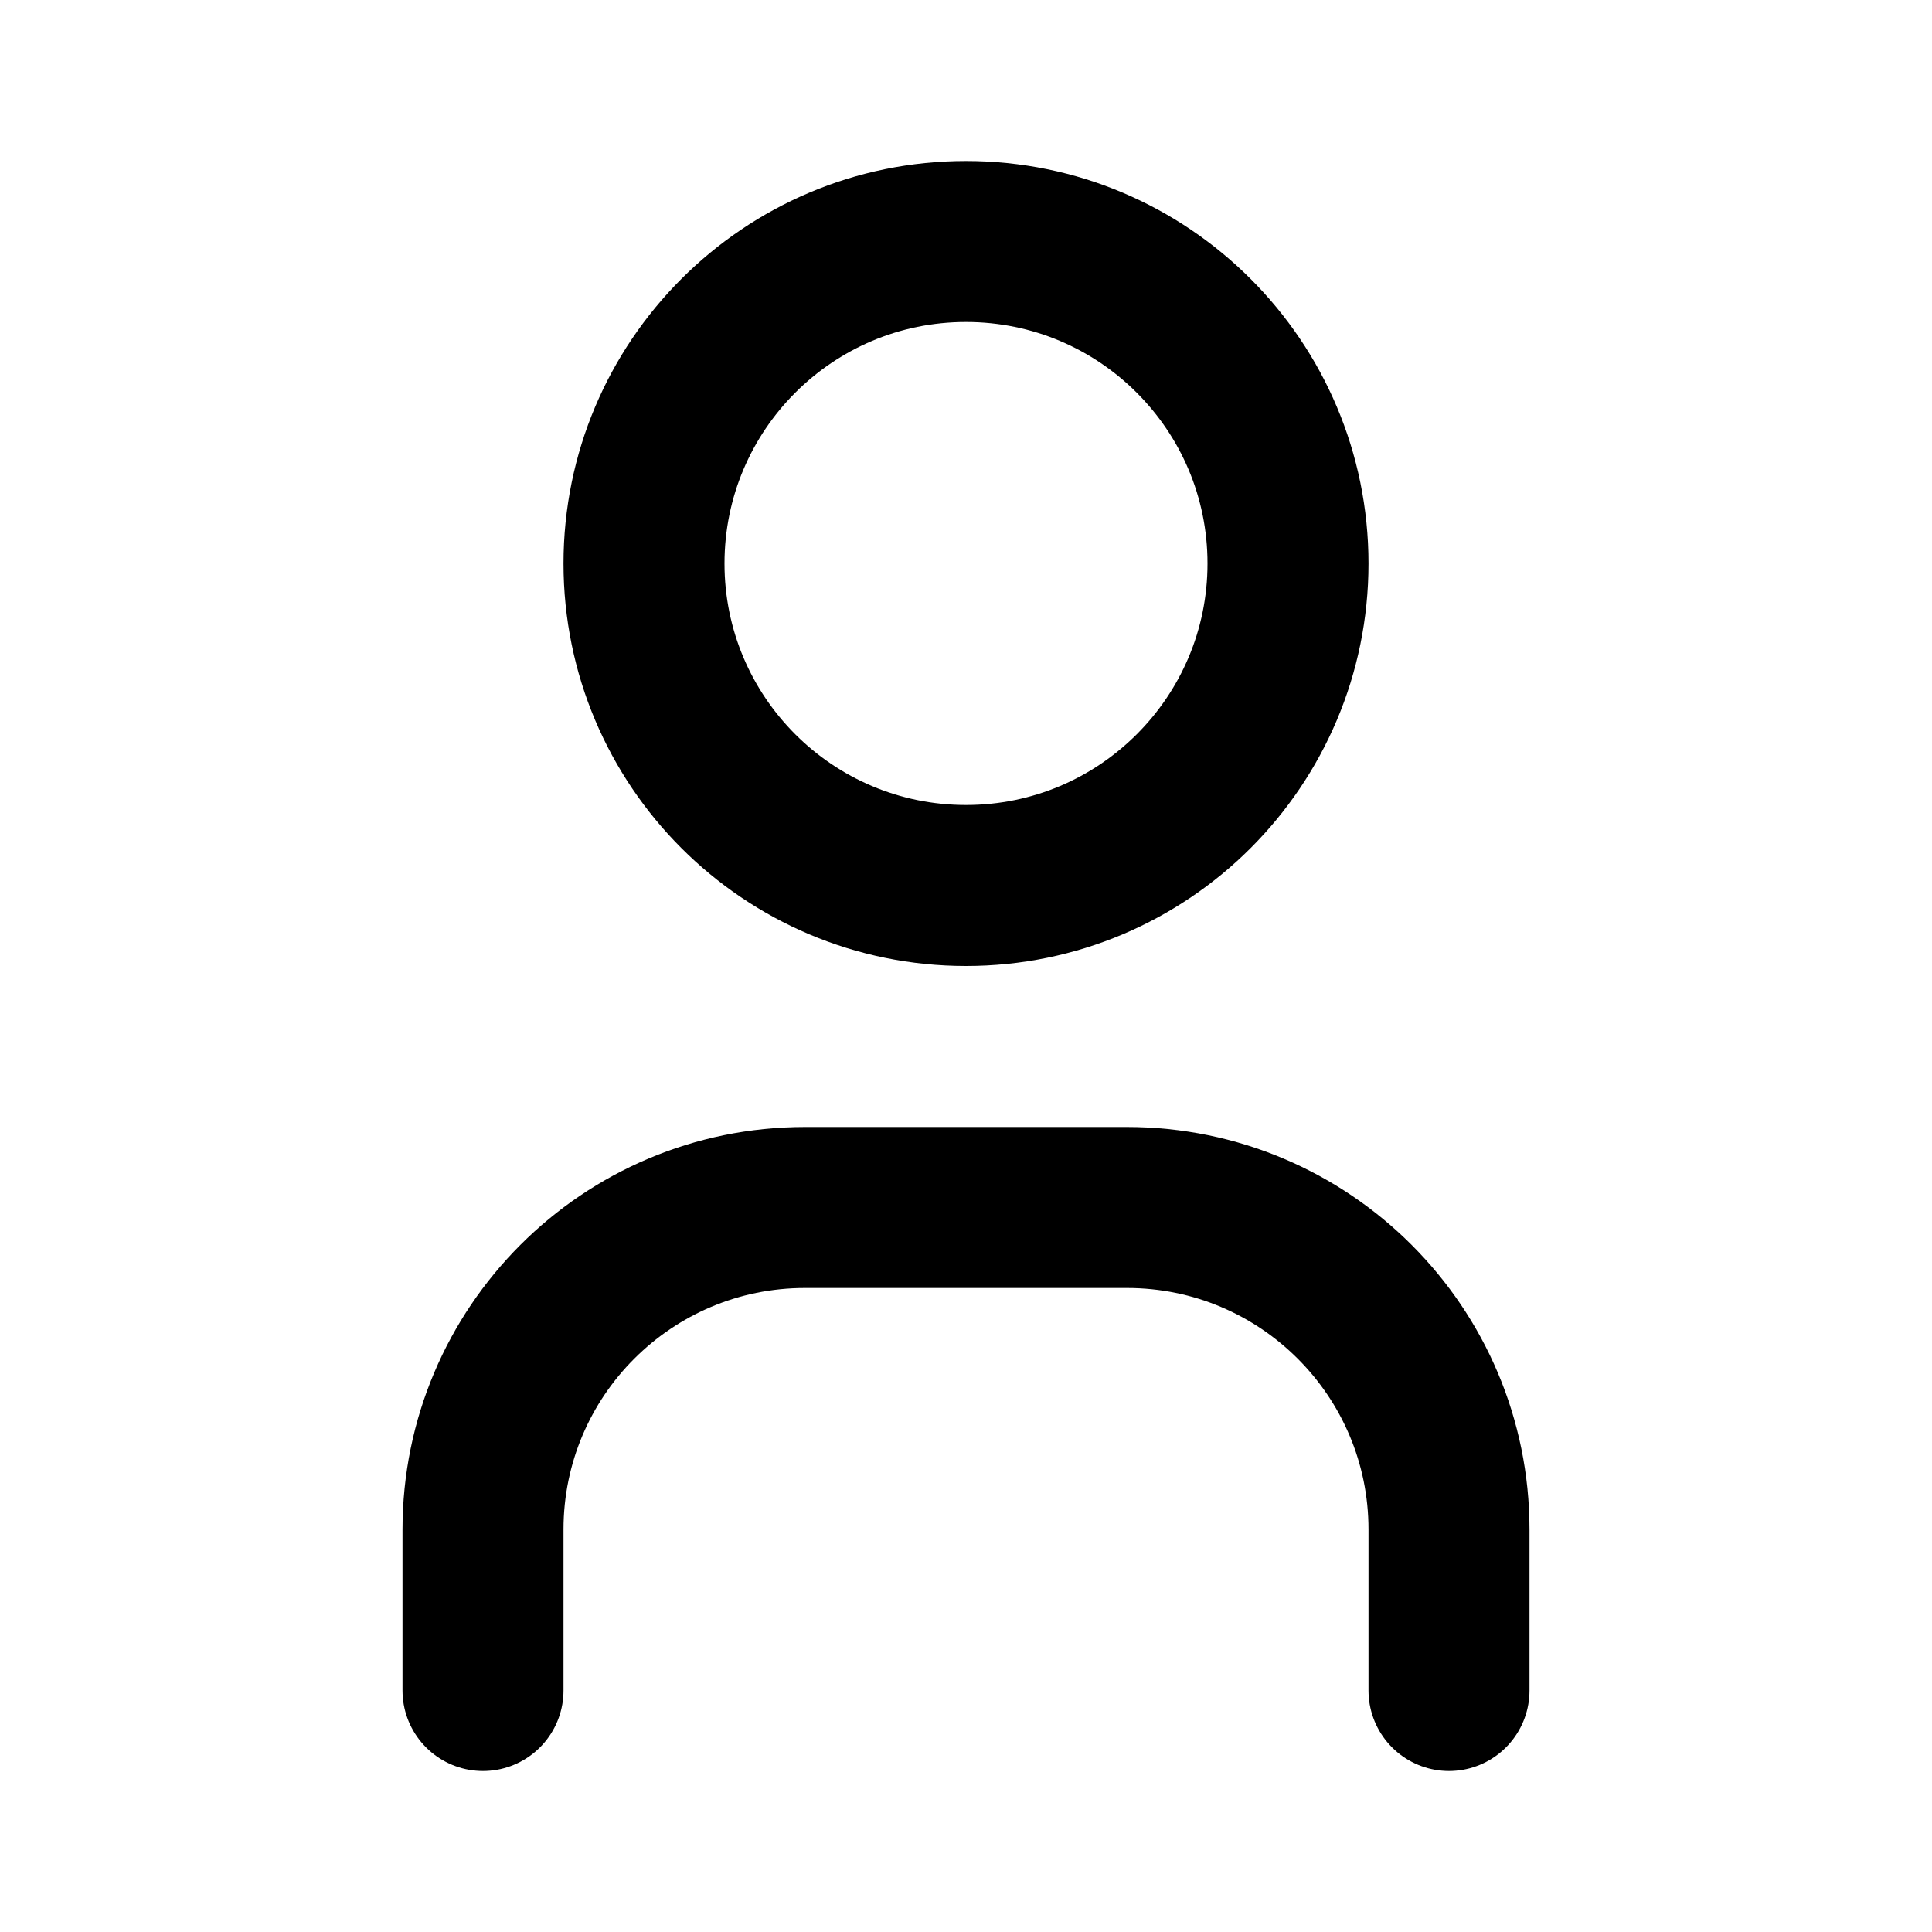
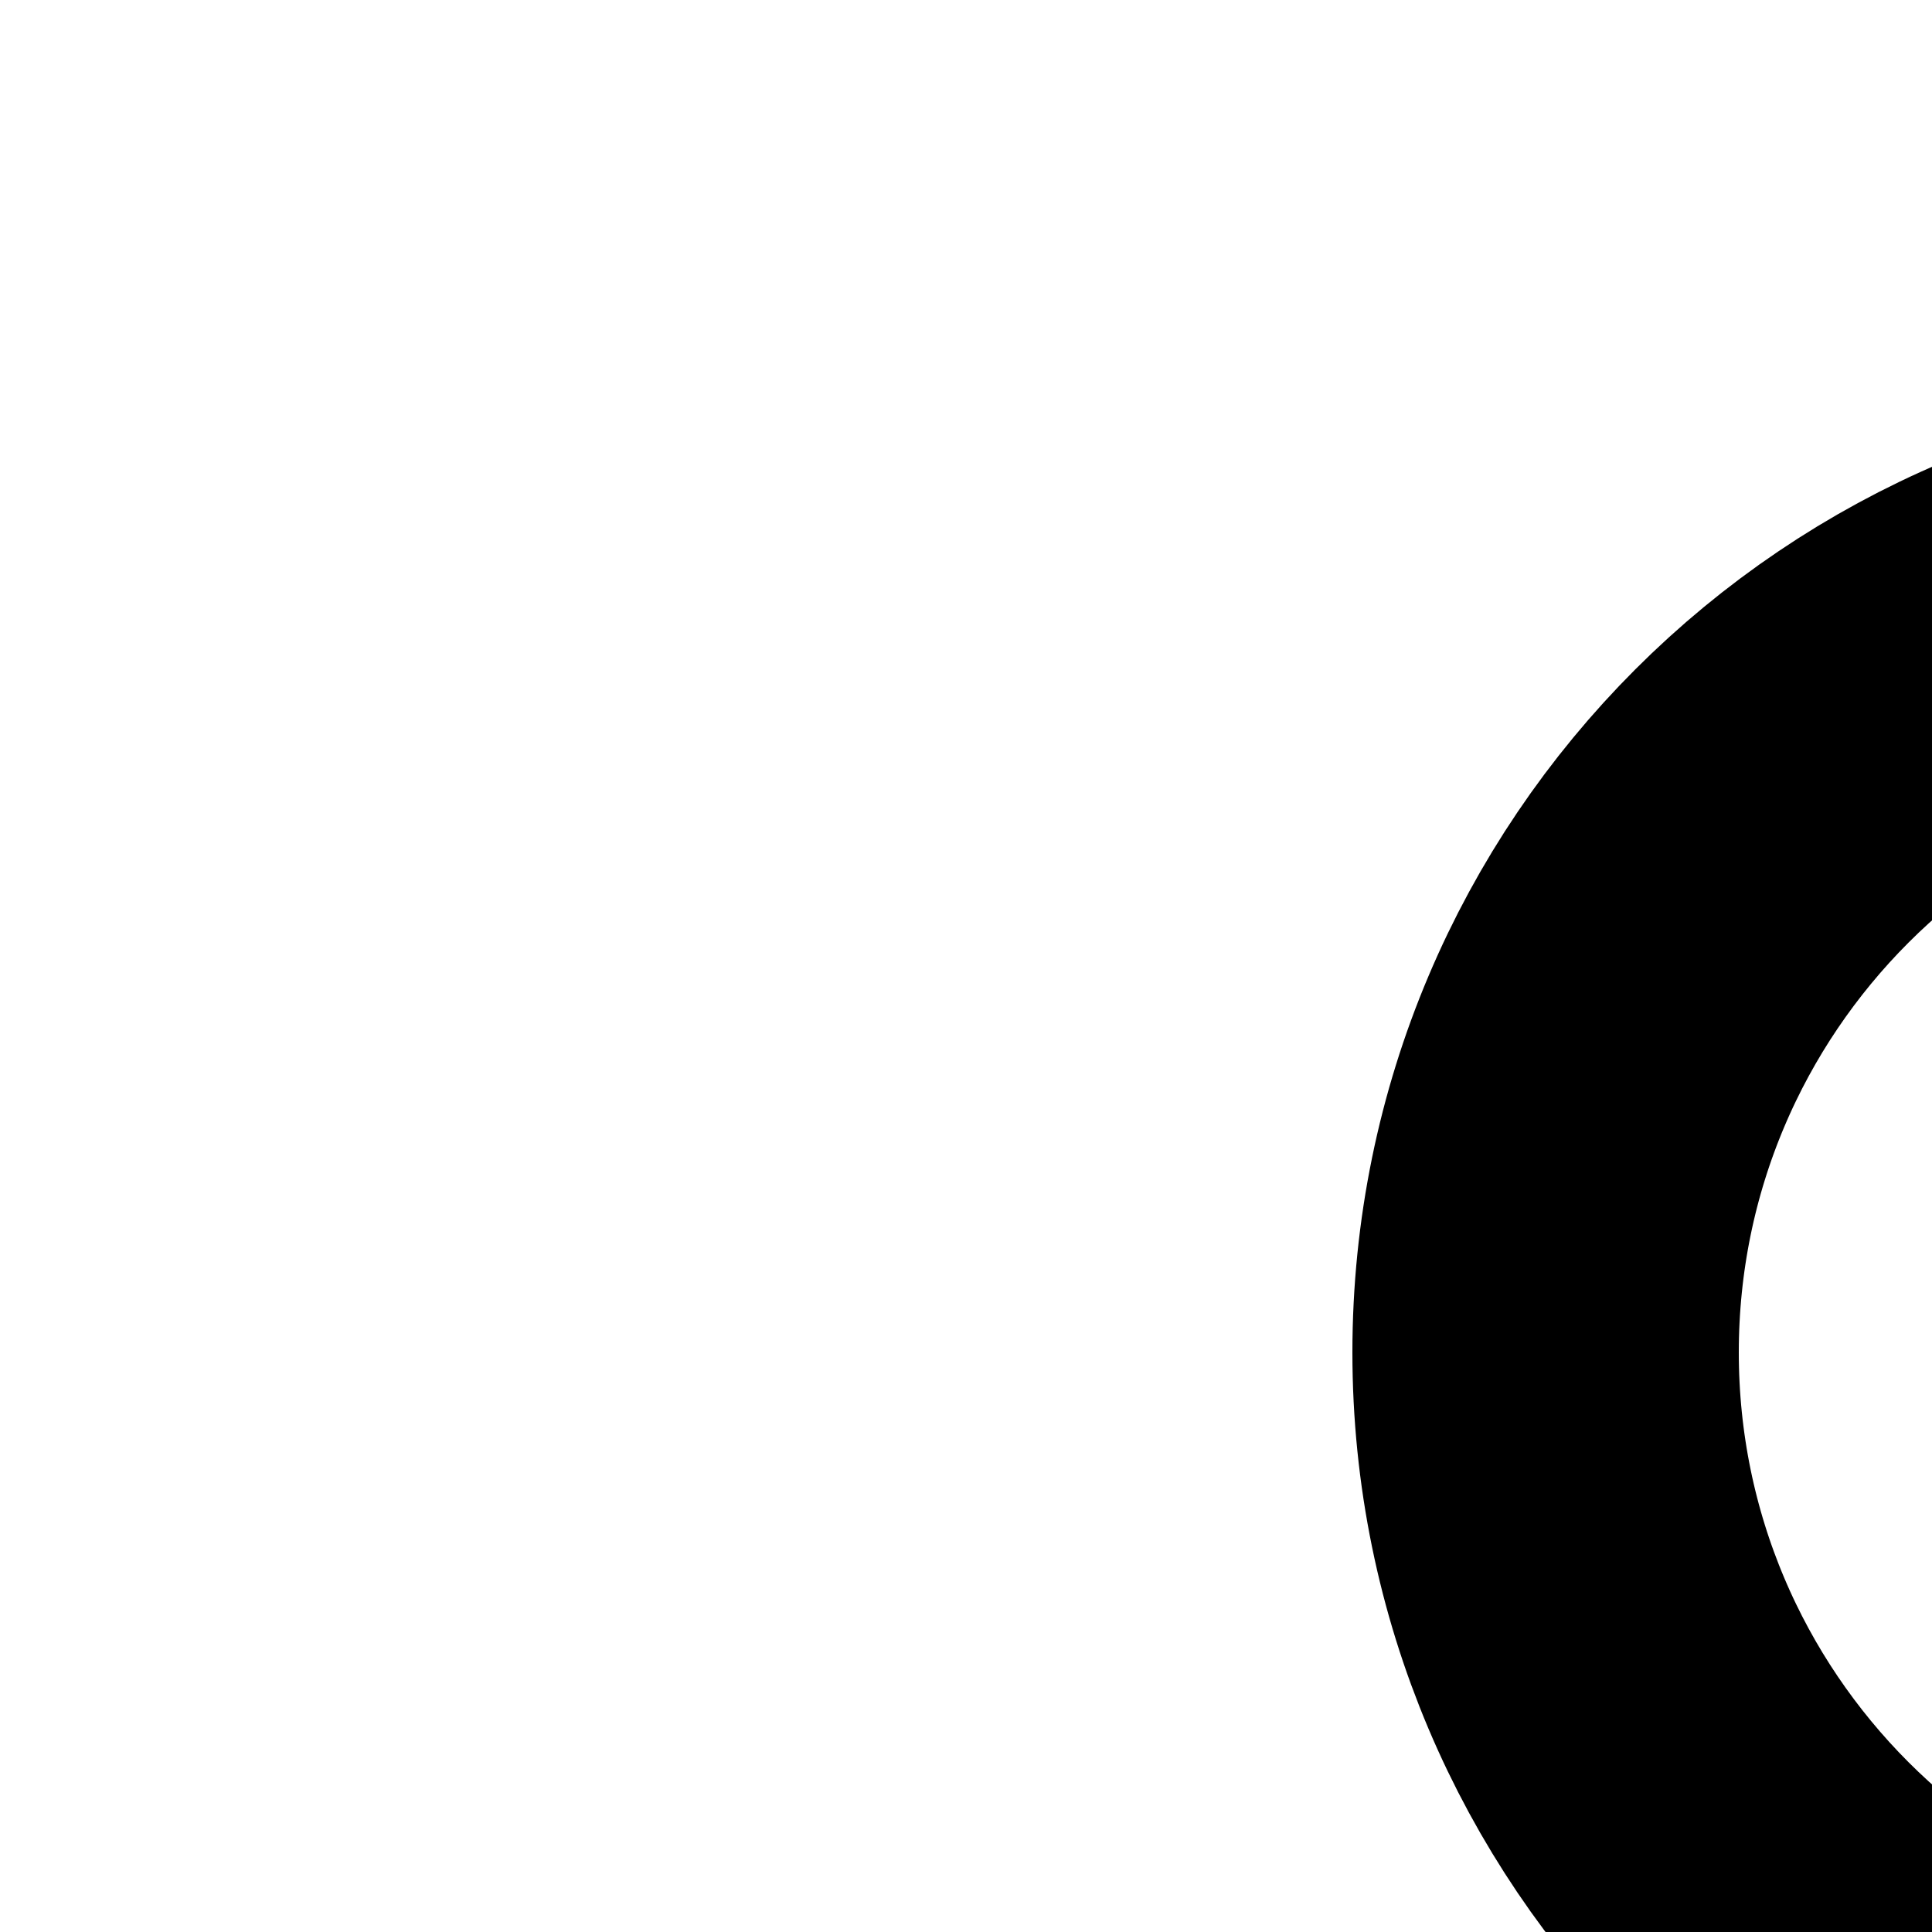
- <svg xmlns="http://www.w3.org/2000/svg" class="icon icon-tabler icon-tabler-user" width="24" height="24" viewBox="0 0 24 24" stroke-width="2" stroke="currentColor" fill="none" stroke-linecap="round" stroke-linejoin="round">
-   <path stroke="none" d="M0 0h24v24H0z" fill="none" />
-   <path d="M8 7a4 4 0 1 0 8 0a4 4 0 0 0 -8 0" />
-   <path d="M6 21v-2a4 4 0 0 1 4 -4h4a4 4 0 0 1 4 4v2" />
+ <svg xmlns="http://www.w3.org/2000/svg" width="10" height="10" fill="none" stroke="currentColor" stroke-linecap="round" stroke-linejoin="round" stroke-width="2" class="icon icon-tabler icon-tabler-user">
+   <path stroke="none" d="M0 0h24v24H0z" />
+   <path d="M8 7a4 4 0 1 0 8 0 4 4 0 0 0-8 0M6 21v-2a4 4 0 0 1 4-4h4a4 4 0 0 1 4 4v2" />
</svg>
